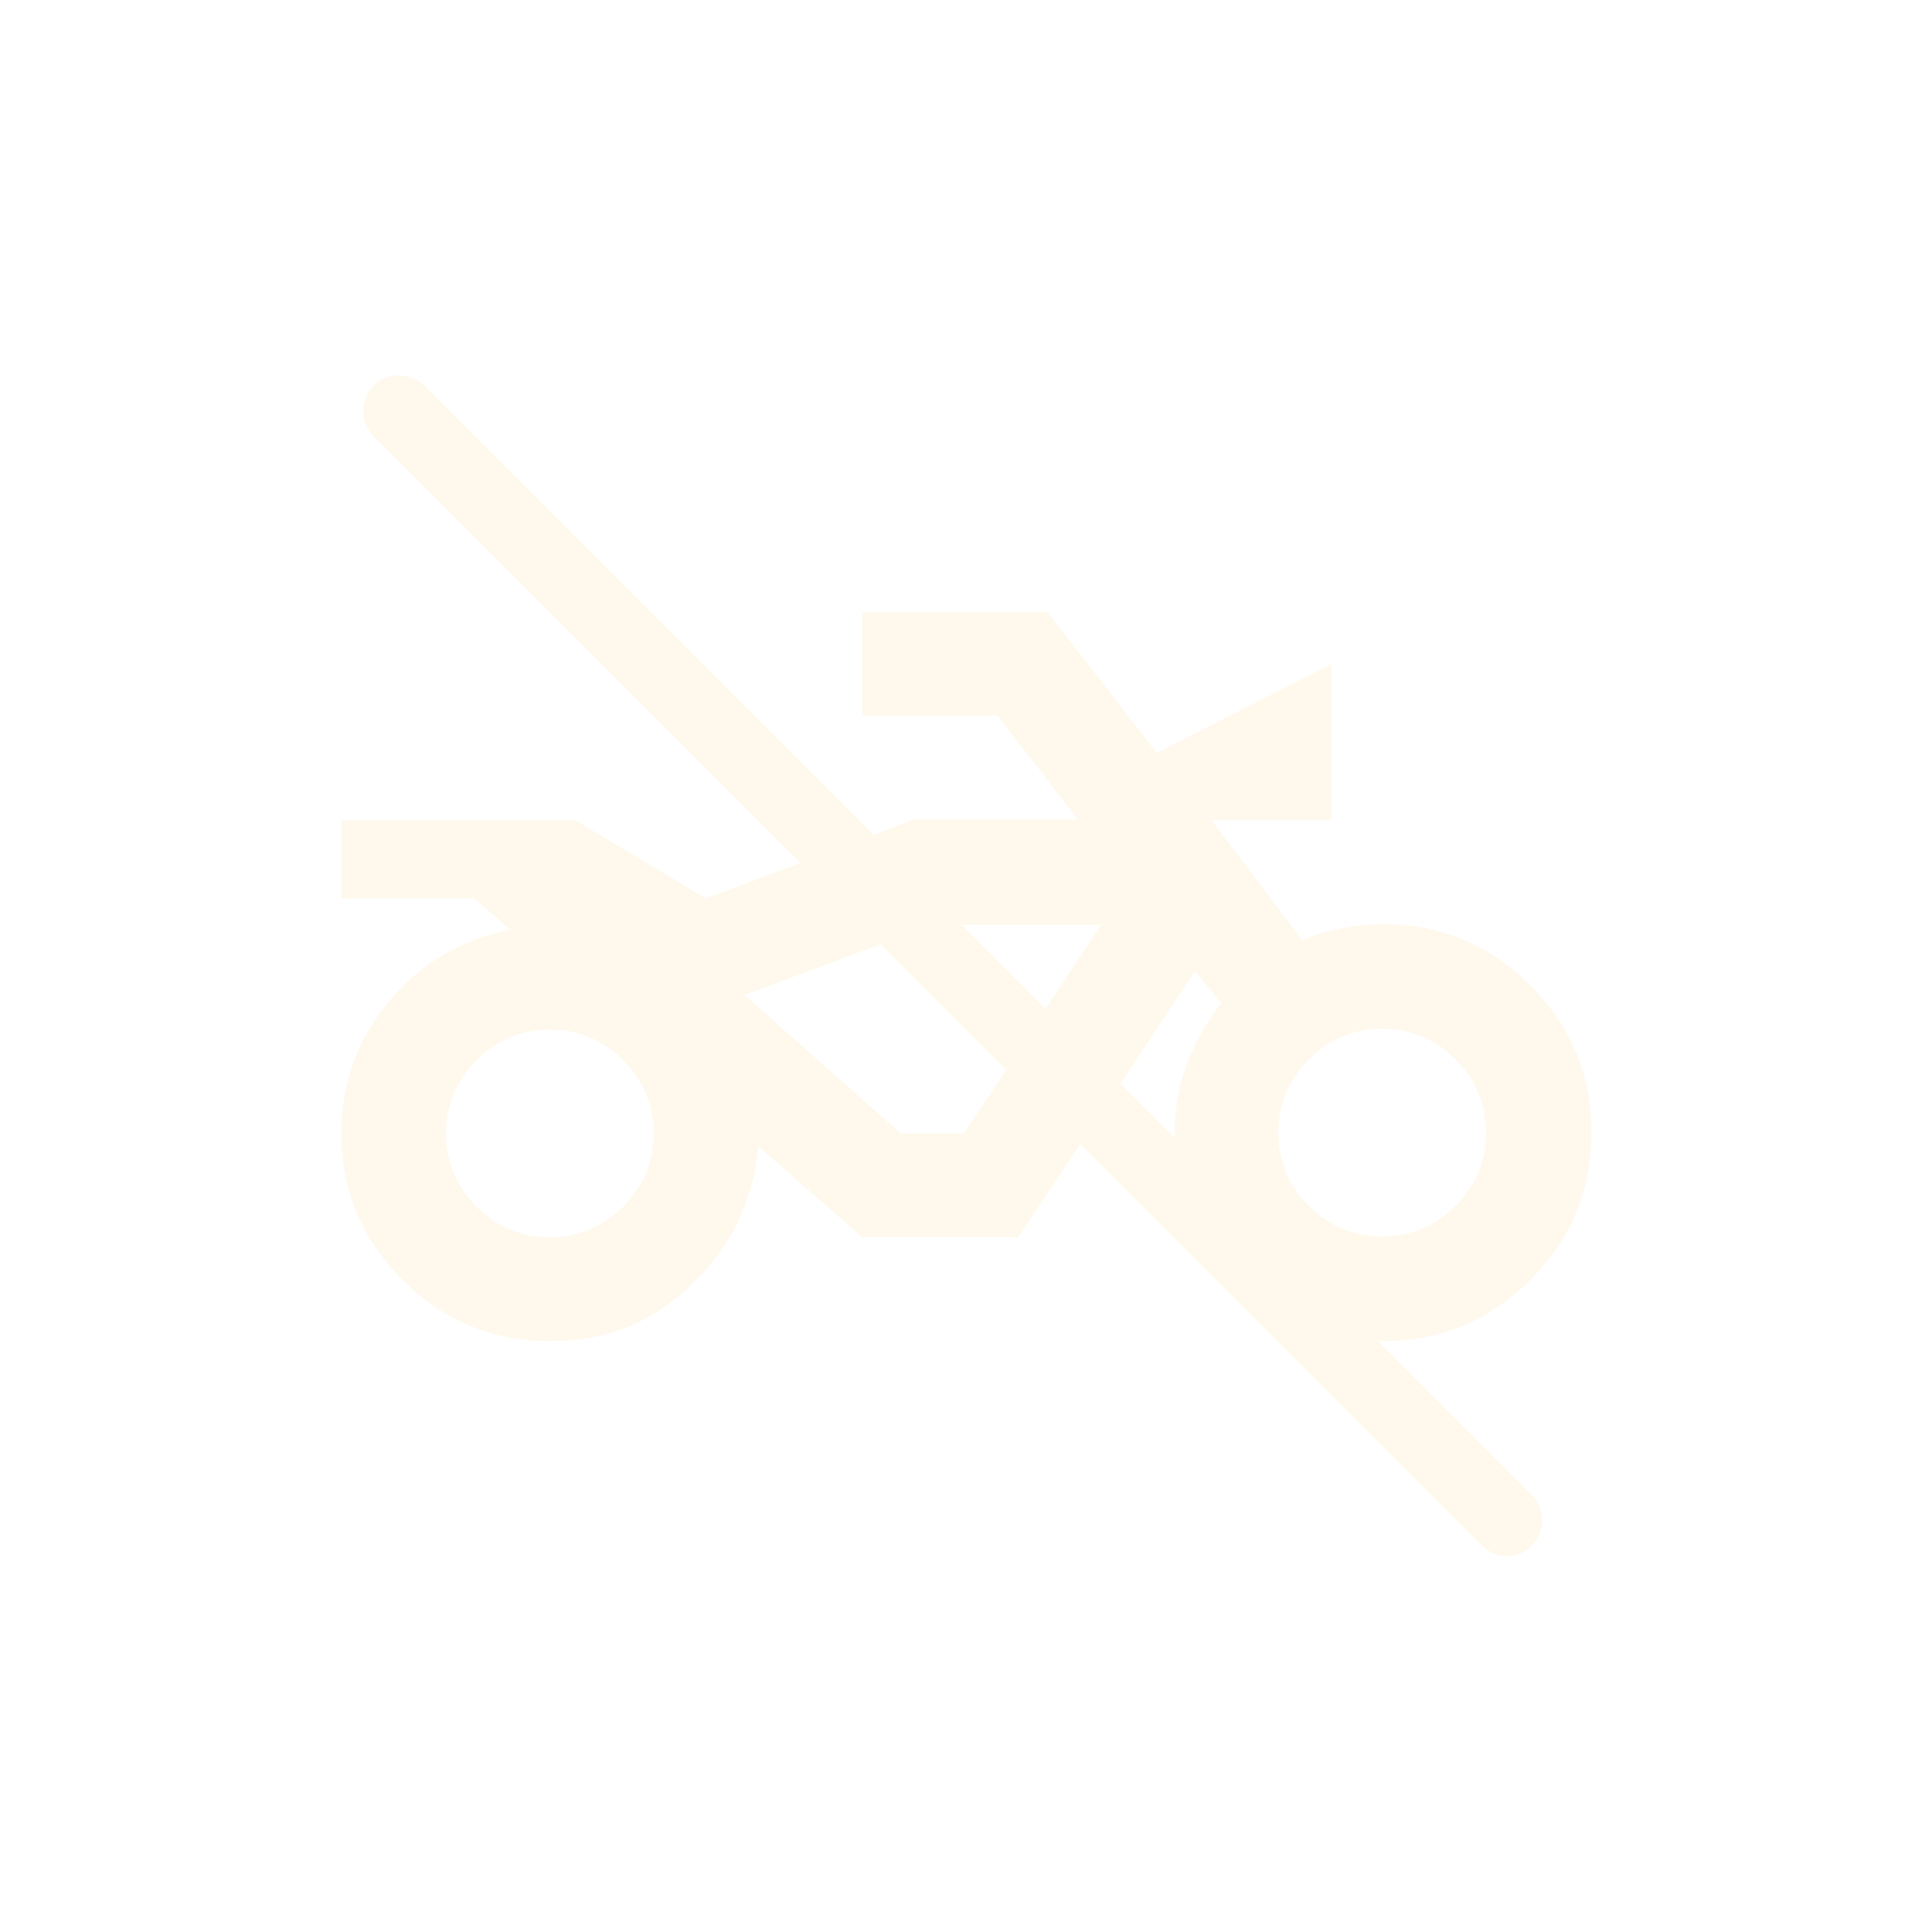
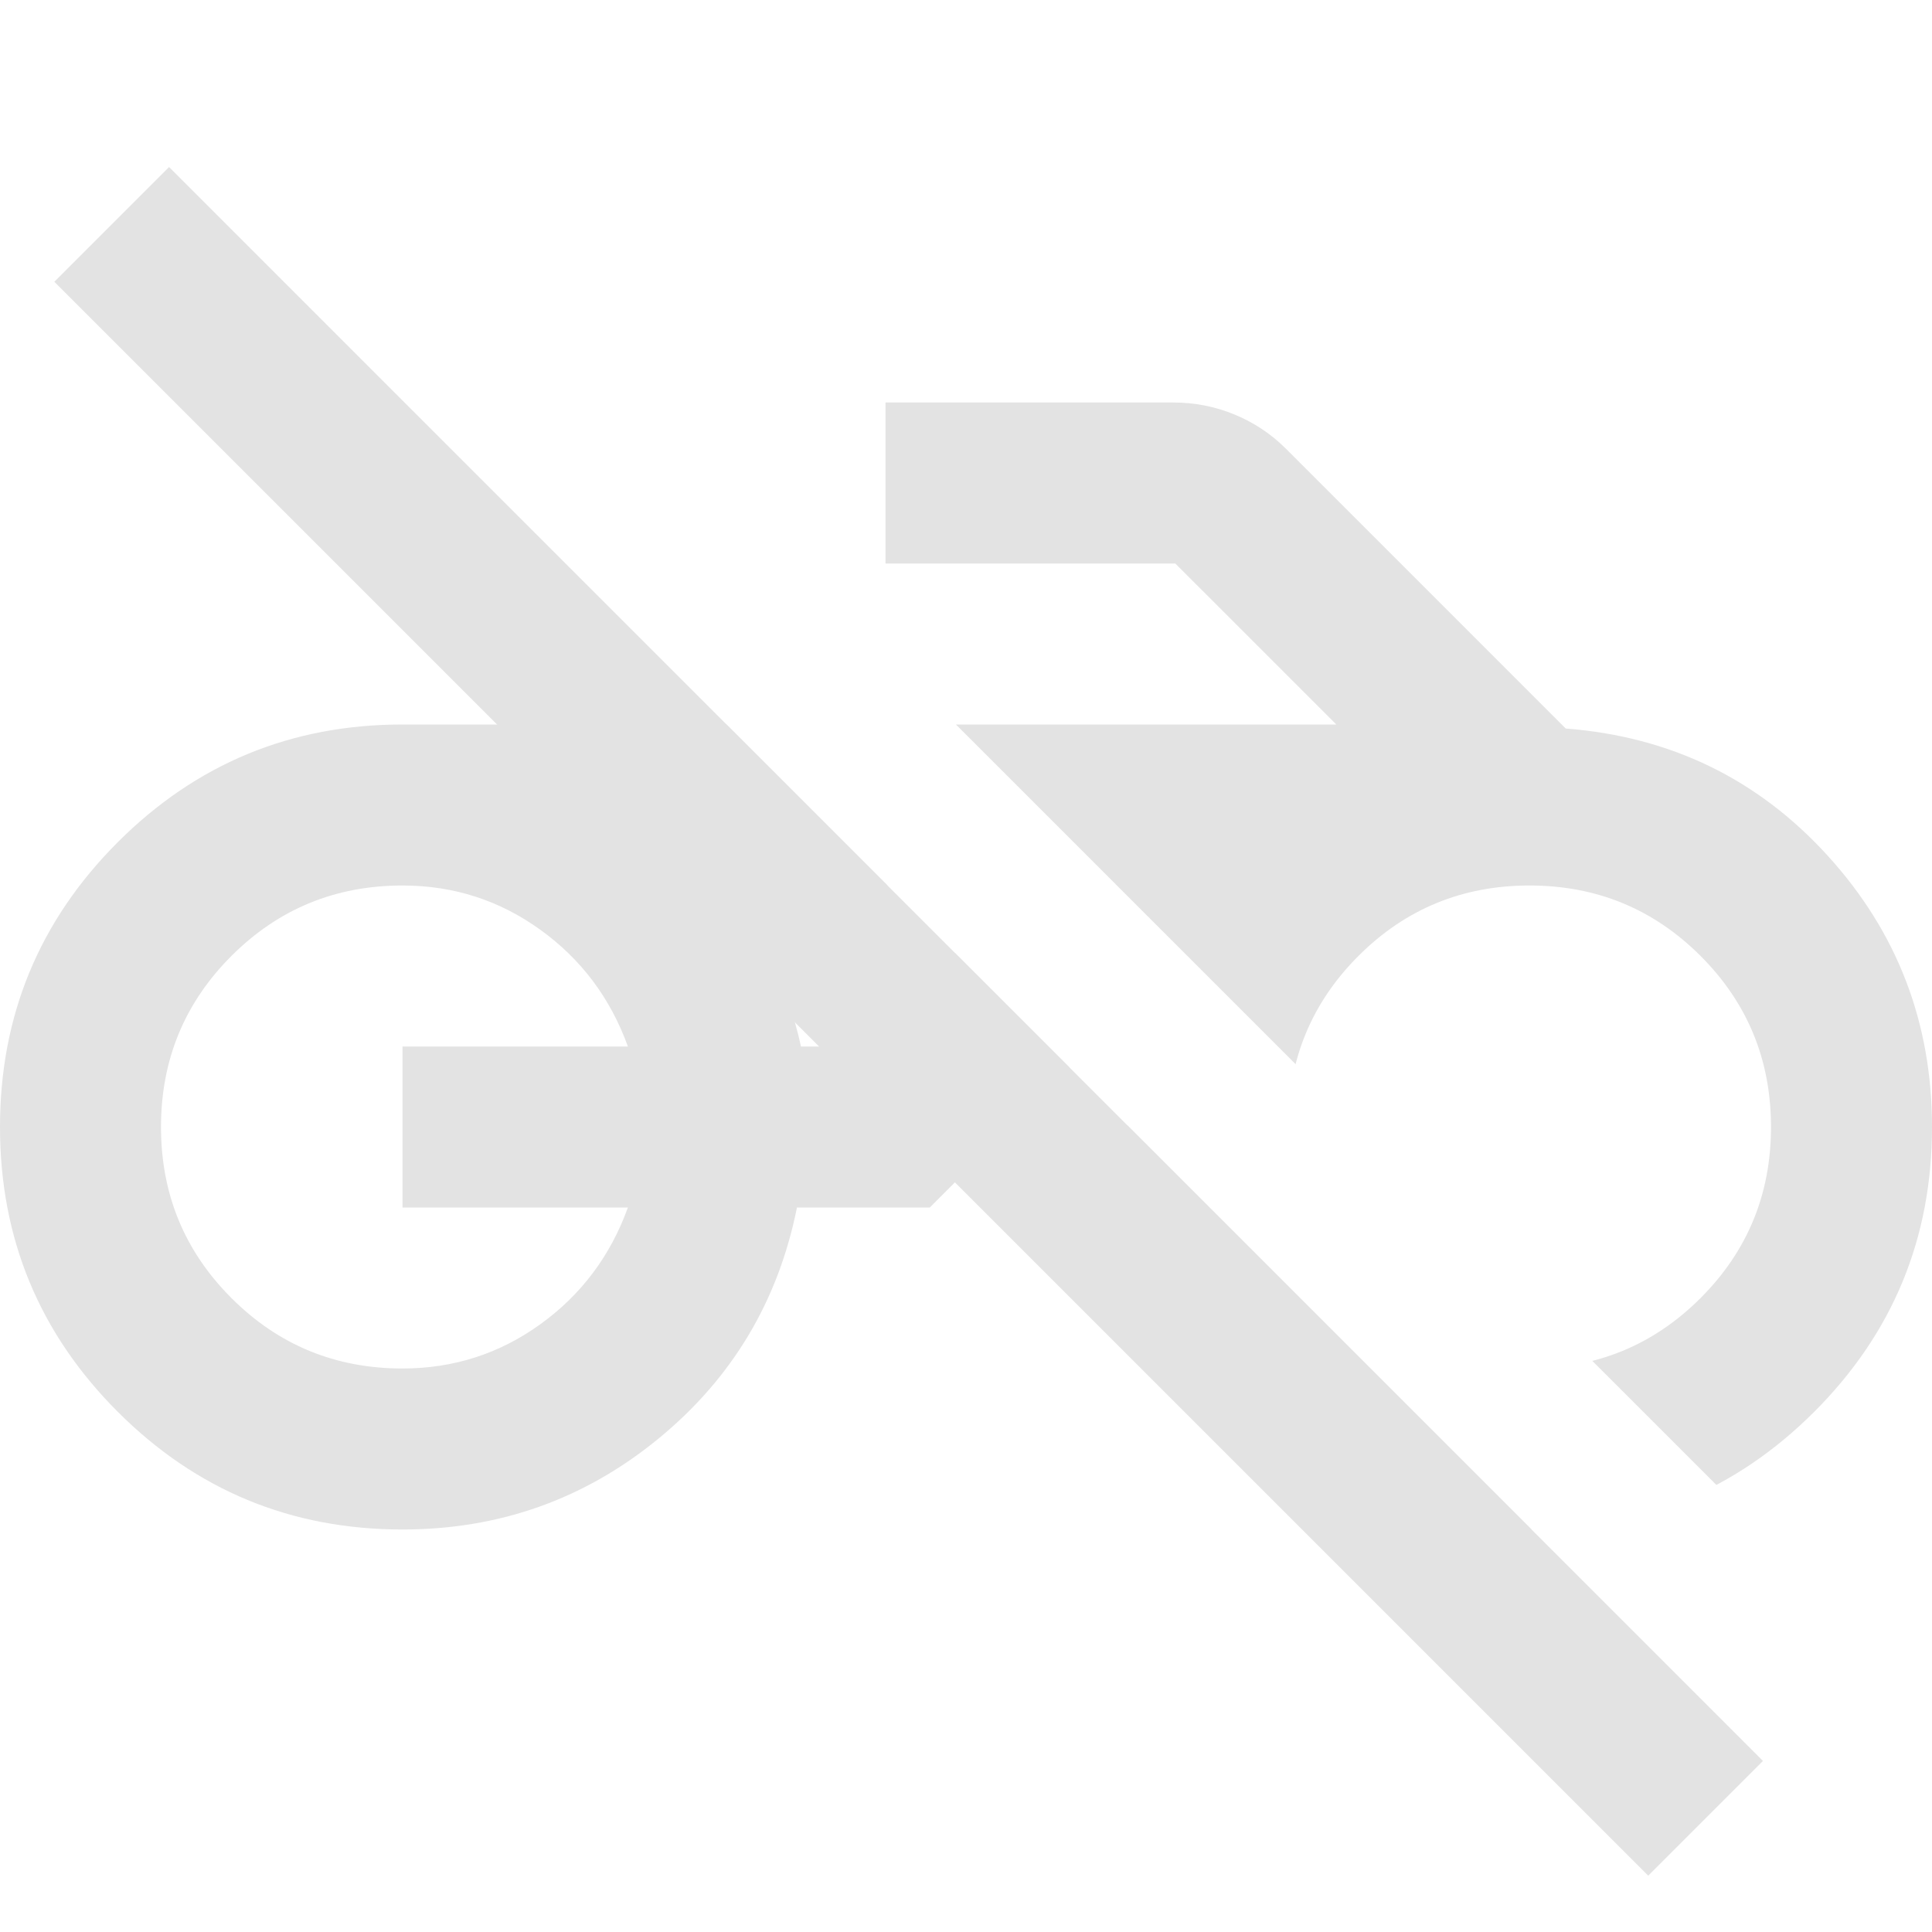
- <svg xmlns="http://www.w3.org/2000/svg" id="Capa_1" version="1.1" viewBox="0 0 24 24">
+ <svg xmlns="http://www.w3.org/2000/svg" height="24px" viewBox="0 -960 960 960" width="24px" fill="#e3e3e3">
  <defs>
-     <style>
-       .st0 {
-         fill: #fff9ed;
-       }
-     </style>
+     <clipPath id="hueco">
+       <path d="M0-960H1L960-1V0H0ZM115-960H960V-115Z" />
+     </clipPath>
  </defs>
-   <path class="st0" d="M17.13,16.66s.03,0,.05,0c.71,0,1.32-.25,1.83-.76.51-.51.76-1.12.76-1.83s-.25-1.32-.76-1.83c-.51-.51-1.12-.76-1.83-.76-.17,0-.34.02-.51.05-.17.03-.33.08-.49.15l-1.13-1.49h1.49v-1.94l-2.17,1.1-1.36-1.75h-2.3v1.29h1.68l1,1.29h-2.04l-.5.19-5.58-5.58c-.17-.17-.46-.17-.63,0-.17.17-.17.46,0,.63l5.3,5.3-1.17.44-1.62-.97h-2.91v.97h1.65l.45.39c-.61.12-1.12.42-1.51.89-.39.47-.59,1.02-.59,1.63,0,.71.25,1.32.76,1.83.51.51,1.12.76,1.83.76s1.27-.23,1.76-.7.77-1.04.83-1.72l1.29,1.13h1.94l.77-1.16,4.99,4.99c.09.09.2.13.31.13s.23-.04.31-.13c.17-.17.17-.46,0-.63l-1.91-1.91ZM7.74,14.99c-.25.25-.56.38-.91.38s-.66-.13-.91-.38-.38-.56-.38-.91.13-.66.38-.91c.25-.25.56-.38.91-.38s.66.13.91.38c.25.25.38.56.38.91s-.13.66-.38.91ZM16.26,13.16c.25-.25.56-.38.91-.38s.66.13.91.38c.25.25.38.56.38.91s-.13.66-.38.91-.56.38-.91.38-.66-.13-.91-.38c-.25-.25-.38-.56-.38-.91s.13-.66.38-.91ZM13.68,11.49l-.69,1.04-1.04-1.04h1.73ZM11.97,14.08h-.78l-1.94-1.72,1.69-.63,1.56,1.56-.53.79ZM14.85,12.07l.32.39c-.18.24-.33.49-.43.77-.1.28-.15.56-.15.85,0,.02,0,.03,0,.05l-.67-.67.92-1.39Z" />
+   <path clip-path="url(#hueco)" d="M428-520h-70 150-80ZM200-200q-83 0-141.5-58.5T0-400q0-83 58.5-141.5T200-600h464l-80-80H440v-80h143q16 0 30.5 6t25.5 17l139 139q78 6 130 63t52 135q0 83-58.5 141.5T760-200q-83 0-141.5-58.5T560-400q0-18 2.5-35.5T572-470L462-360h-66q-14 70-69 115t-127 45Zm560-80q50 0 85-35t35-85q0-50-35-85t-85-35q-50 0-85 35t-35 85q0 50 35 85t85 35Zm-560 0q38 0 68.5-22t43.5-58H200v-80h112q-13-36-43.5-58T200-520q-50 0-85 35t-35 85q0 50 35 85t85 35Zm198-160h30l80-80H358q15 17 25 37t15 43Z" />
+   <path d="M819-28 27-820l57-57L876-85l-57 57Z" />
</svg>
